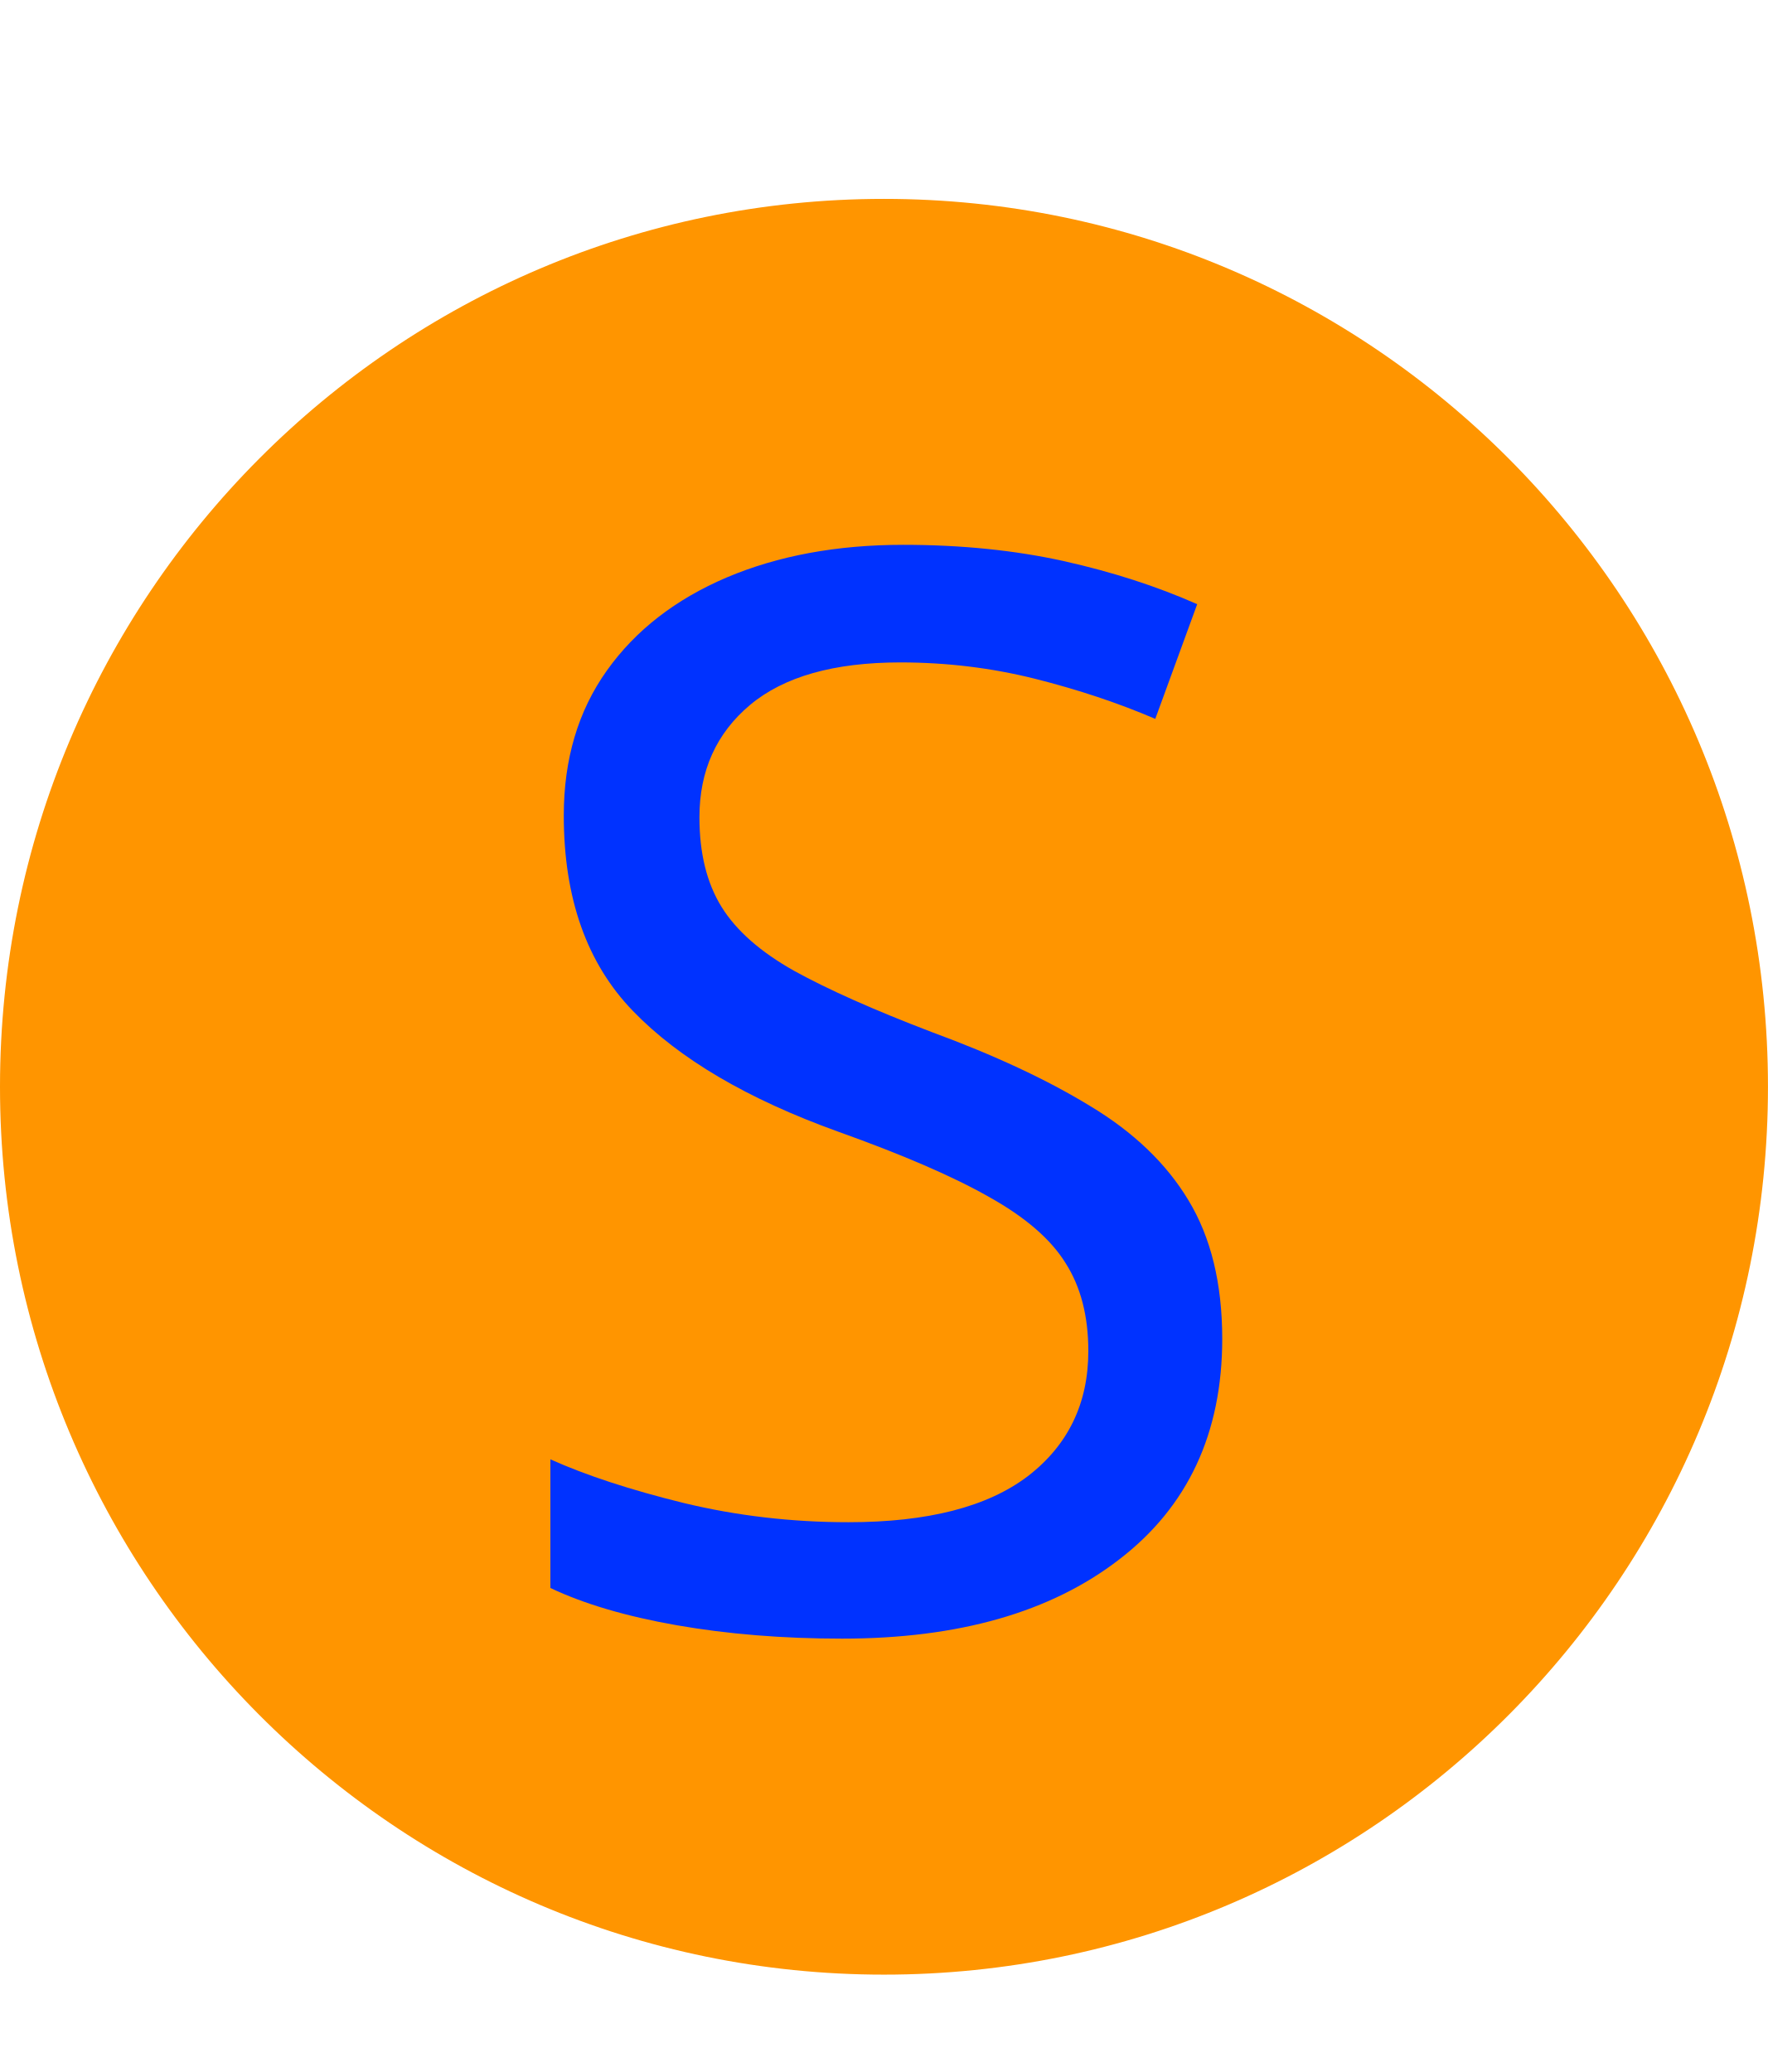
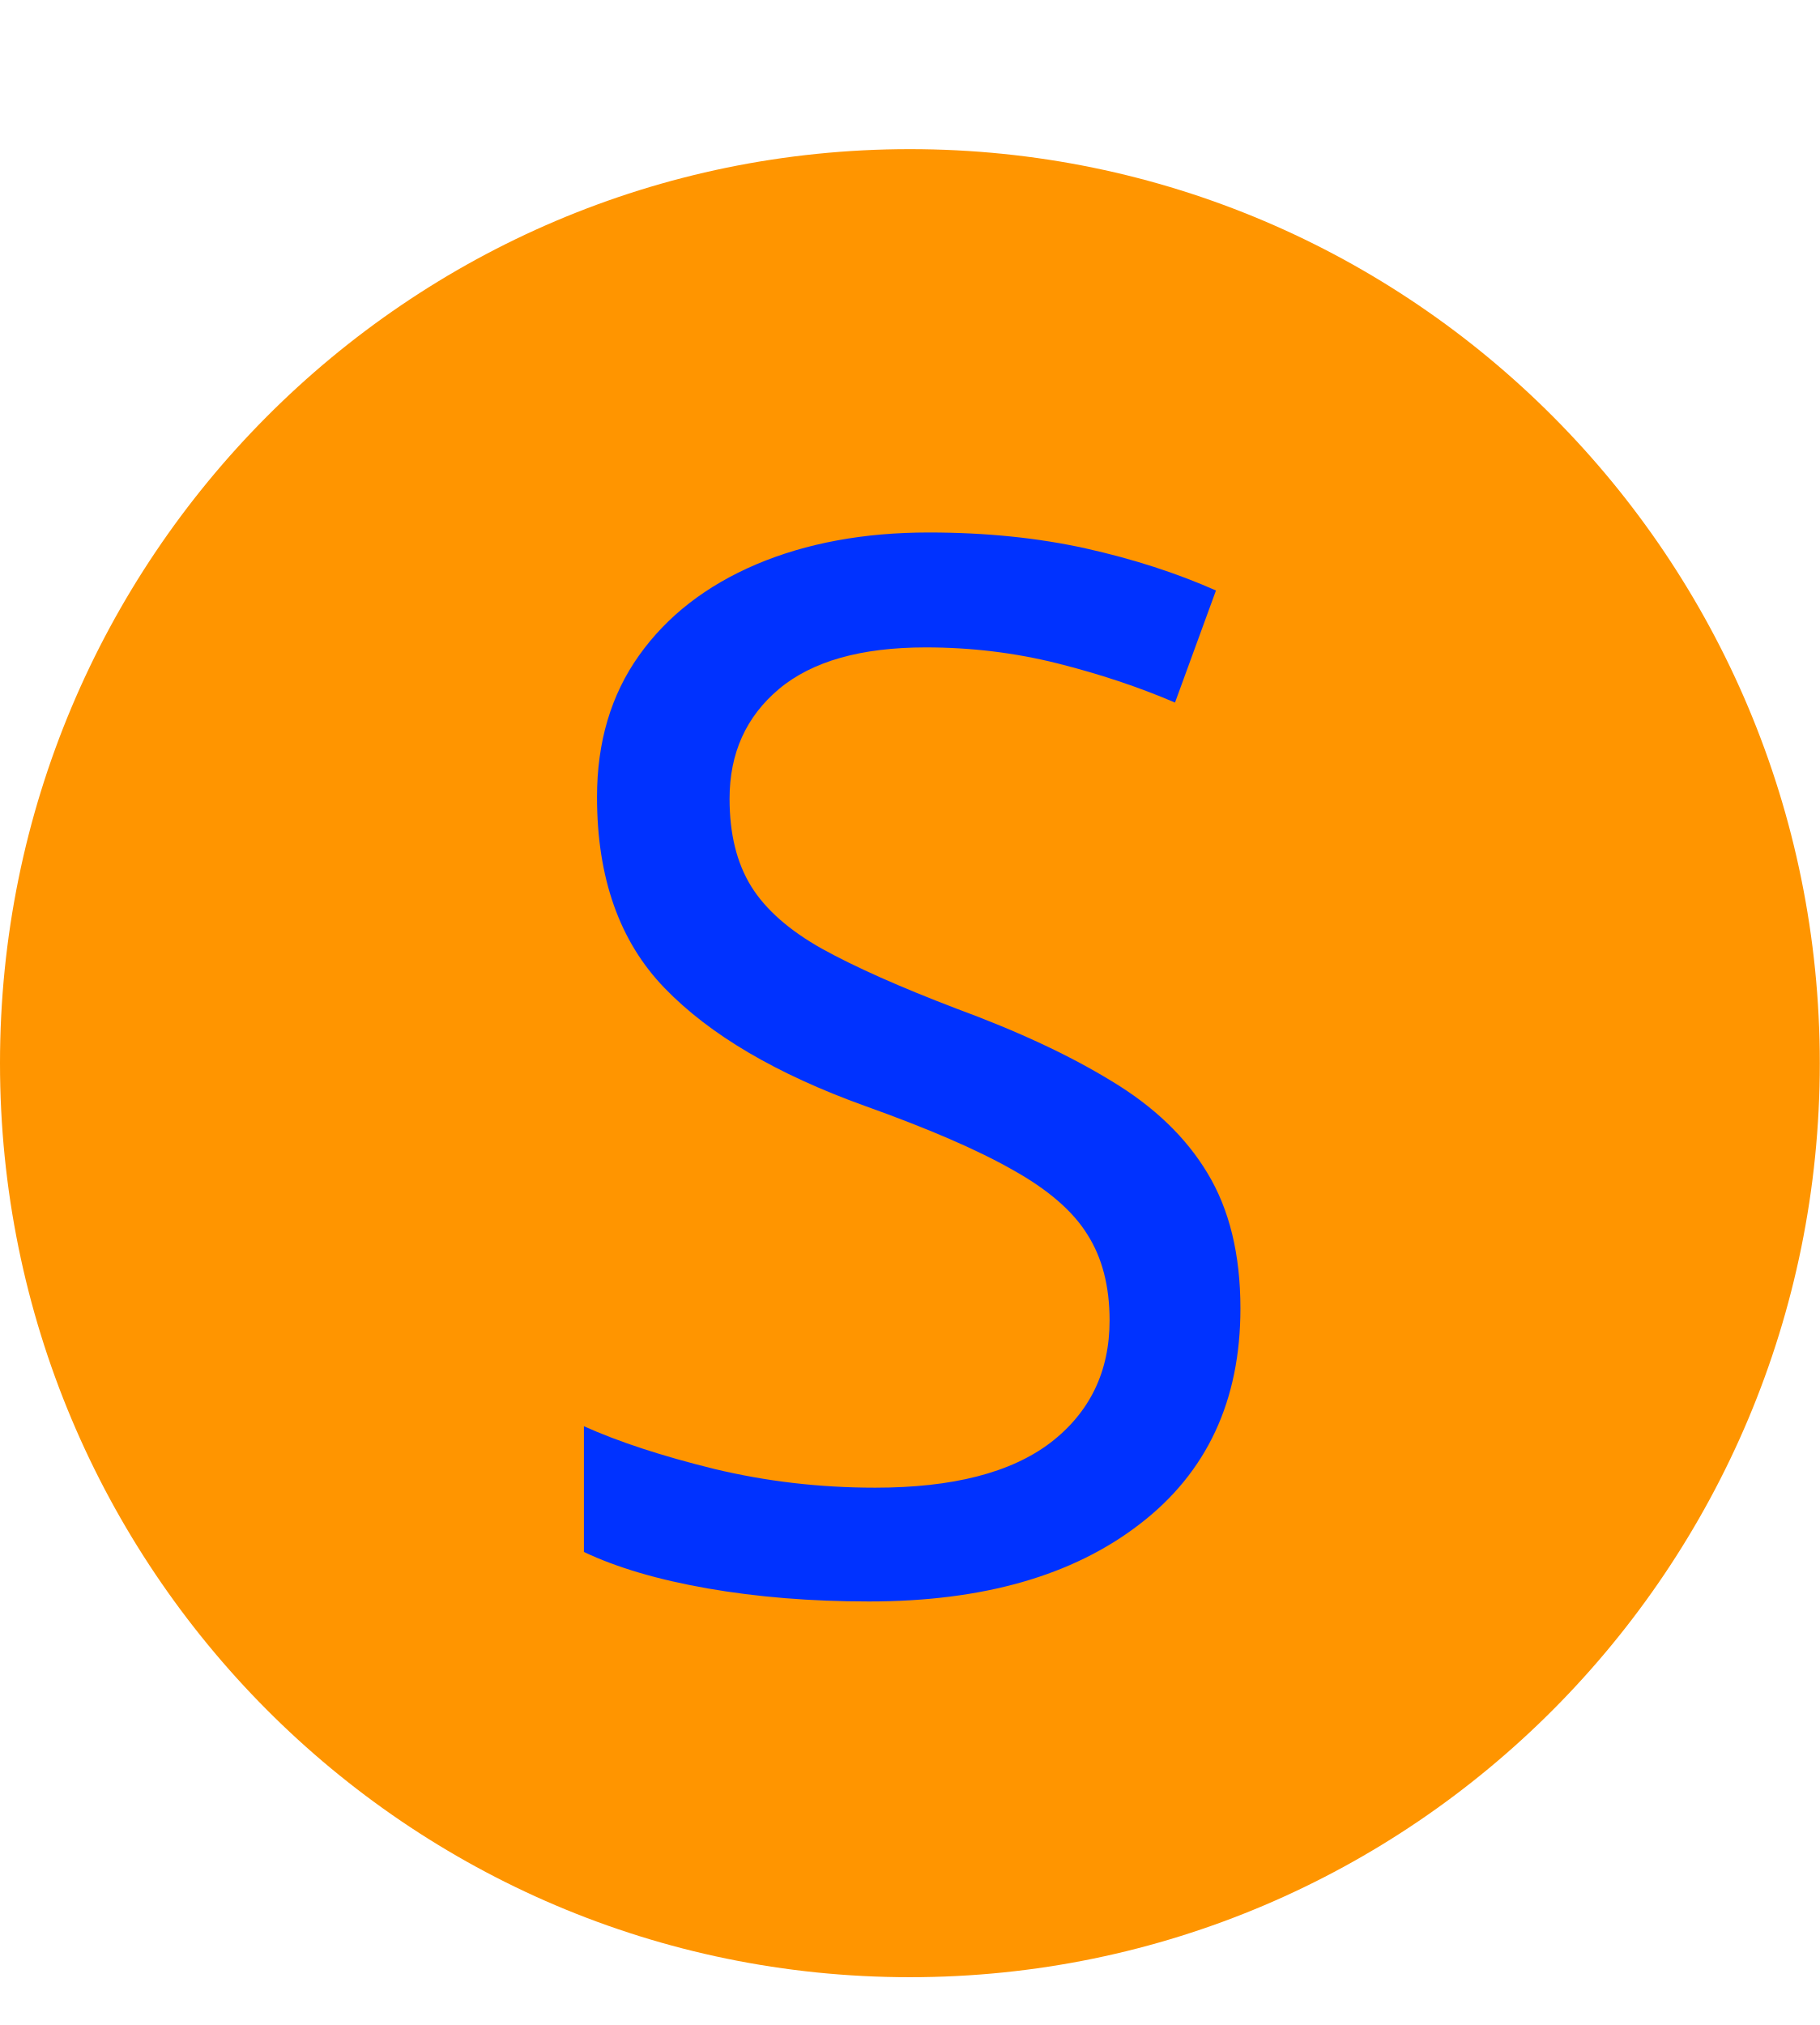
- <svg xmlns="http://www.w3.org/2000/svg" version="1.1" width="55.538" height="65.095" viewBox="0,0,55.538,65.095">
-   <g transform="translate(-212.231,-145.8578)">
+ <svg xmlns="http://www.w3.org/2000/svg" version="1.1" width="55.538" height="61.798" viewBox="0,0,55.538,61.798">
+   <g transform="translate(-212.231,-147.5546)">
    <g data-paper-data="{&quot;isPaintingLayer&quot;:true}" fill-rule="nonzero" stroke="none" stroke-linecap="butt" stroke-linejoin="miter" stroke-miterlimit="10" stroke-dasharray="" stroke-dashoffset="0" style="mix-blend-mode: normal">
      <path d="M267.769,180c0,15.405 -12.433,27.894 -27.769,27.894c-15.336,0 -27.769,-12.489 -27.769,-27.894c0,-15.405 12.433,-27.894 27.769,-27.894c15.336,0 27.769,12.489 27.769,27.894z" fill="#ff9500" stroke-width="0" />
-       <text transform="translate(227.125,196.8624) scale(1.17045,1.17045)" font-size="40" xml:space="preserve" fill="#0032ff" fill-rule="nonzero" stroke="none" stroke-width="1" stroke-linecap="butt" stroke-linejoin="miter" stroke-miterlimit="10" stroke-dasharray="" stroke-dashoffset="0" font-family="Sans Serif" font-weight="normal" text-anchor="start" style="mix-blend-mode: normal">
+       <text transform="translate(227.7771,195.9761) scale(1.11117,1.11117)" font-size="40" xml:space="preserve" fill="#0032ff" fill-rule="nonzero" stroke="none" stroke-width="1" stroke-linecap="butt" stroke-linejoin="miter" stroke-miterlimit="10" stroke-dasharray="" stroke-dashoffset="0" font-family="Sans Serif" font-weight="normal" text-anchor="start" style="mix-blend-mode: normal">
        <tspan x="0" dy="0">S</tspan>
      </text>
    </g>
  </g>
</svg>
